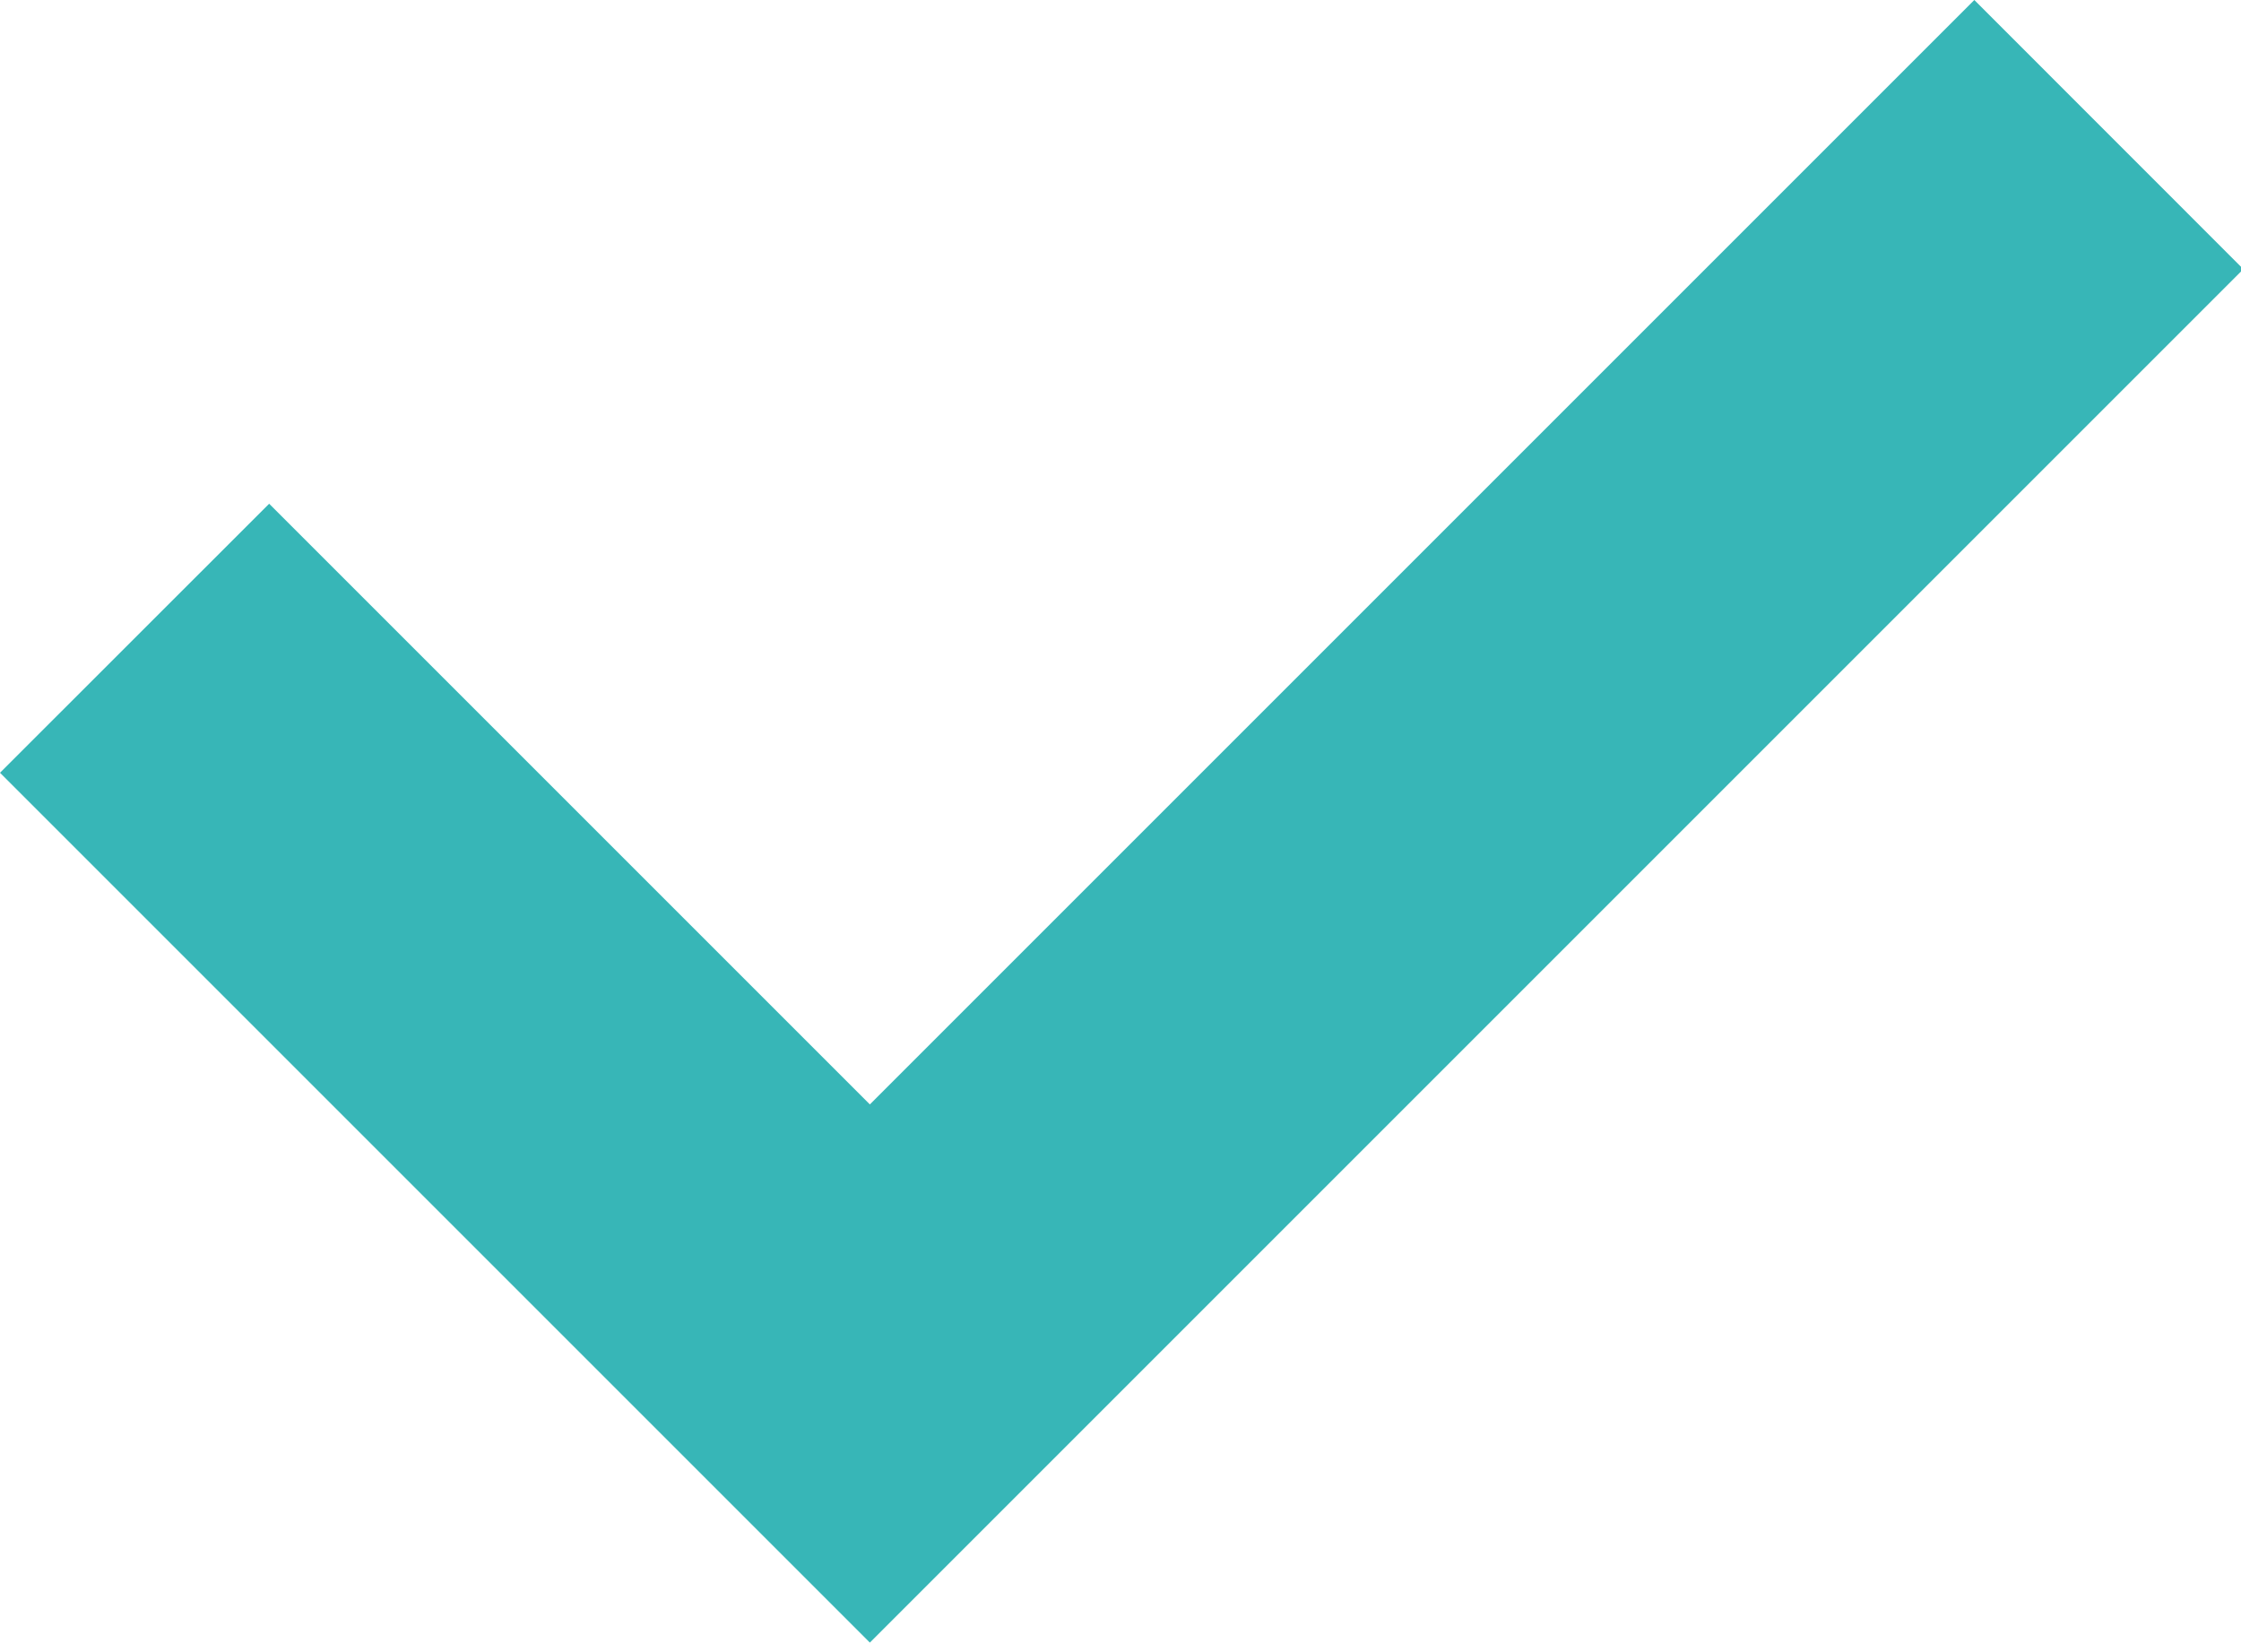
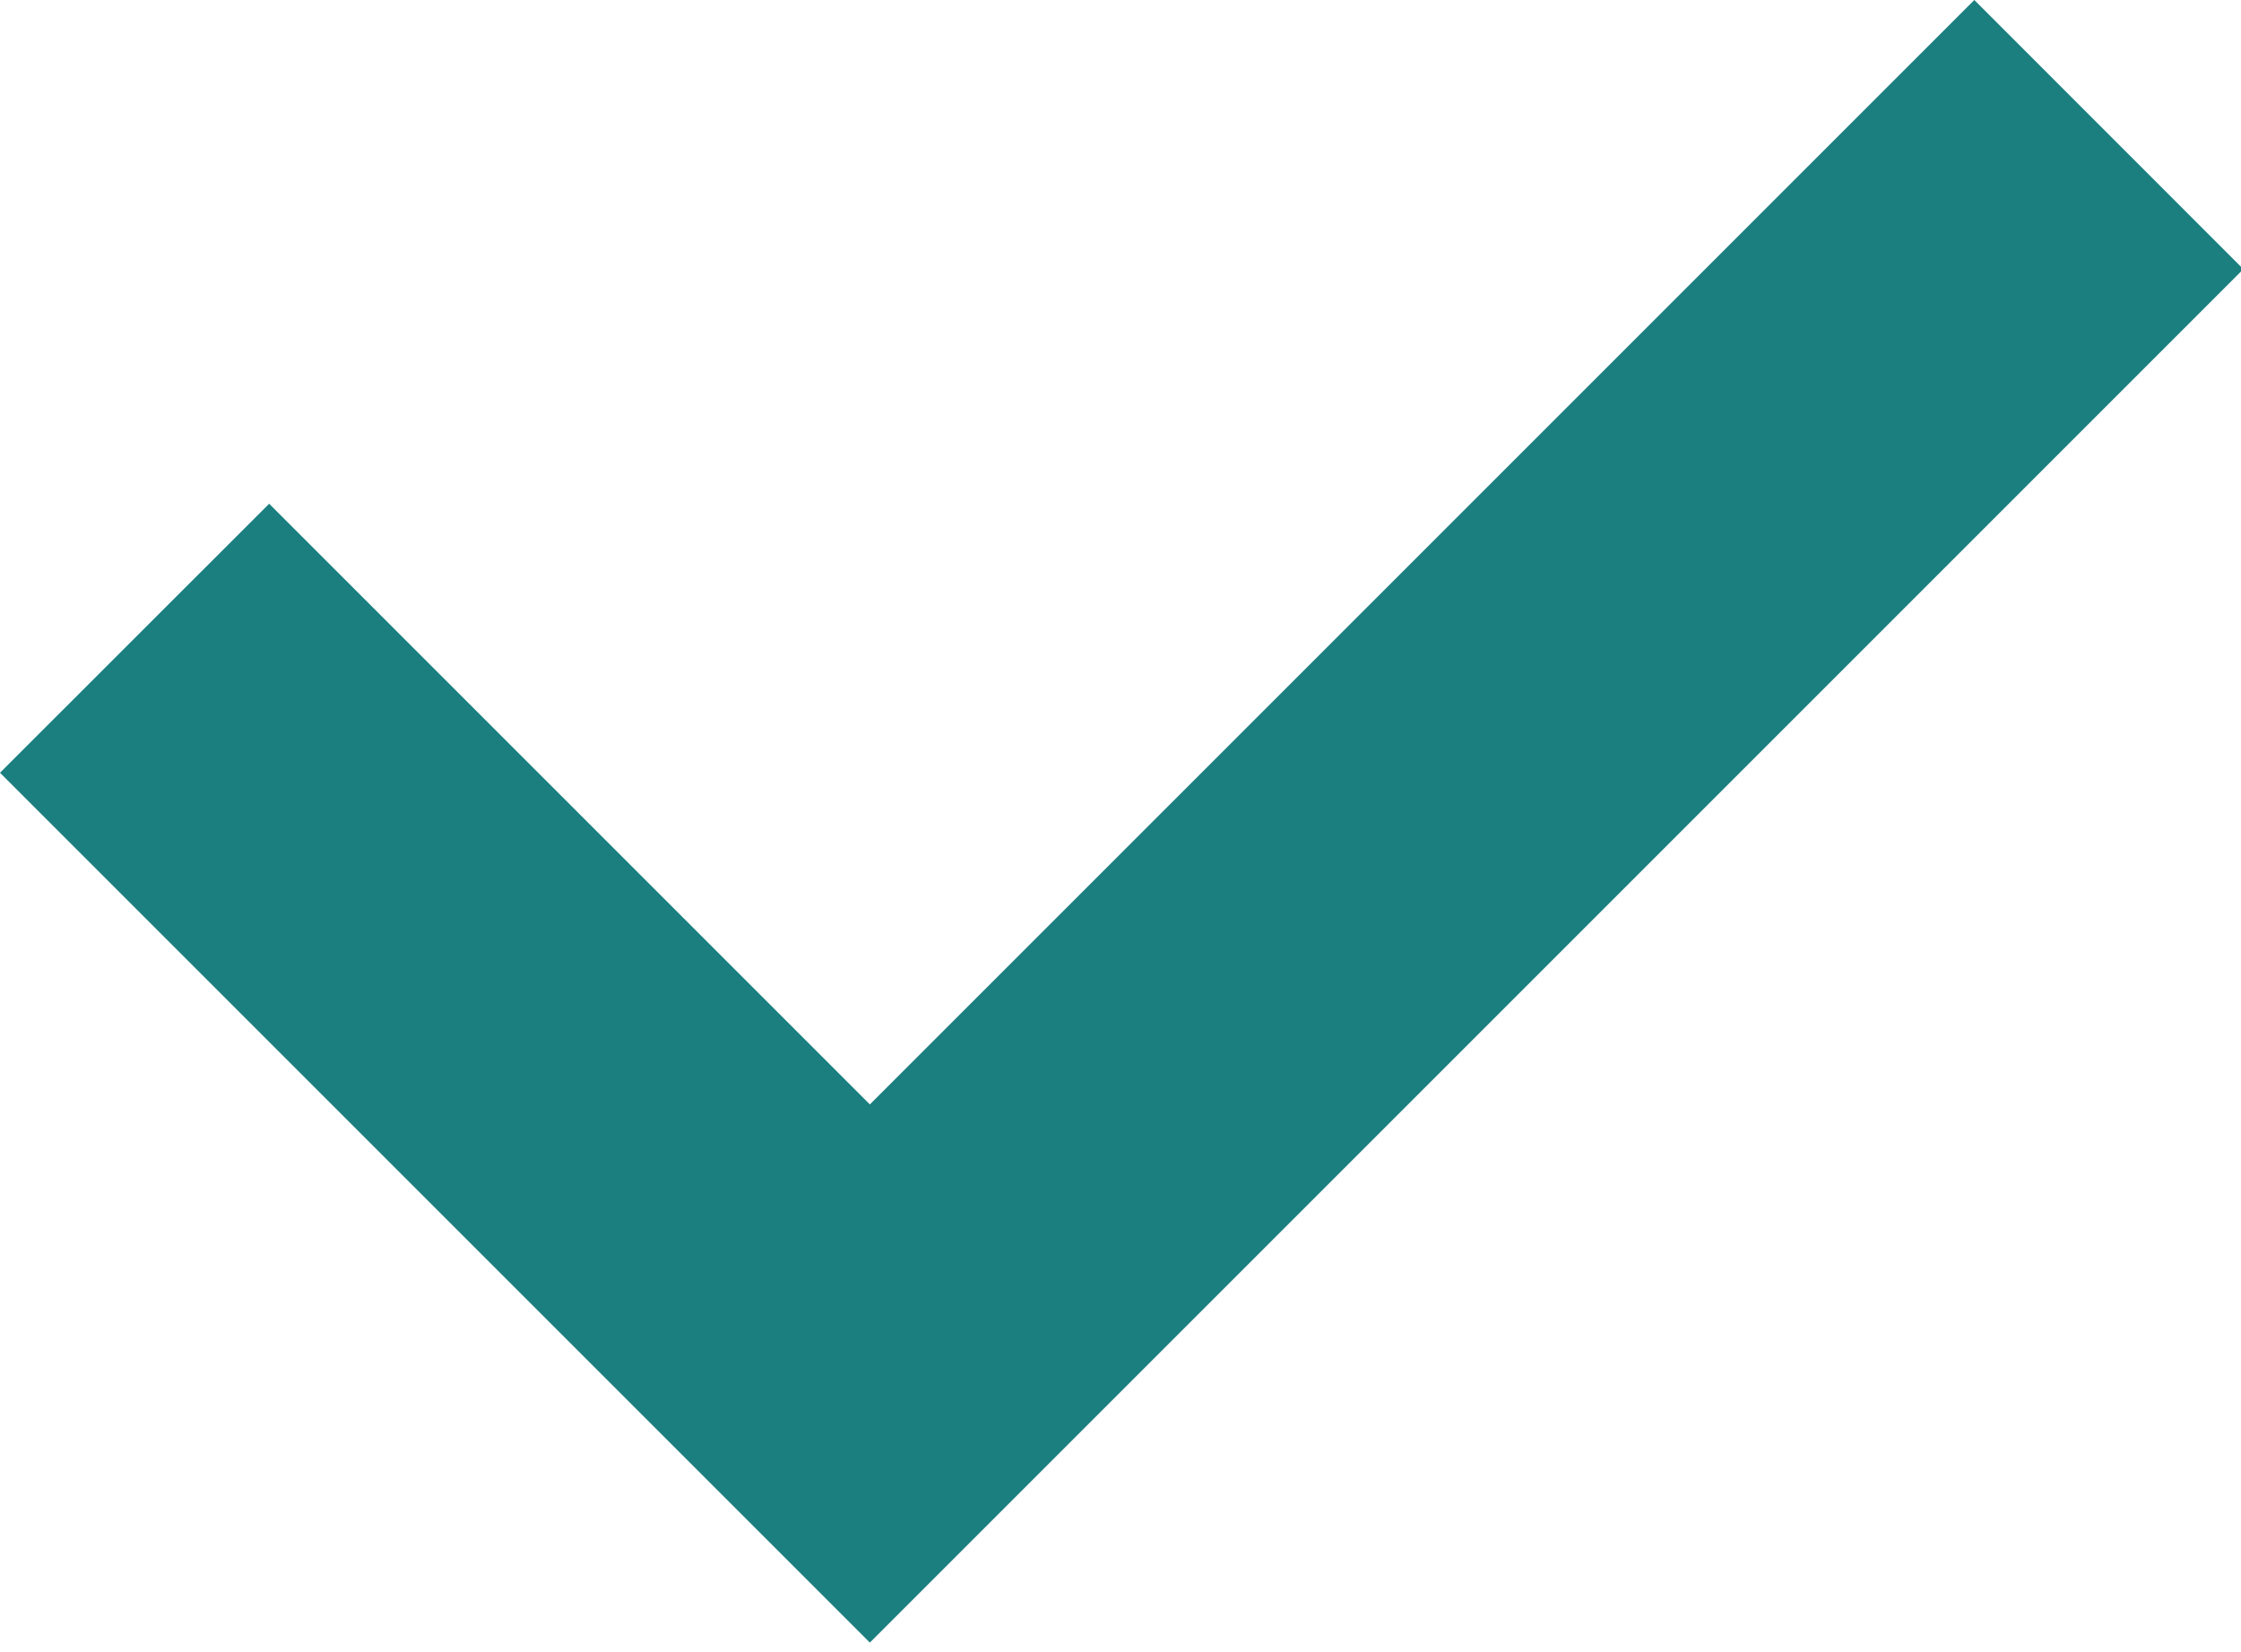
<svg xmlns="http://www.w3.org/2000/svg" width="19" height="14" viewBox="0 0 19 14">
  <g>
    <g>
-       <path fill="#37b6b7" d="M16.739 0L7.375 9.364 2.282 4.271 0 6.552l7.375 7.375L19.02 2.282z" />
+       <path fill="#1b7f80" d="M16.739 0L7.375 9.364 2.282 4.271 0 6.552l7.375 7.375L19.02 2.282z" />
    </g>
  </g>
</svg>
